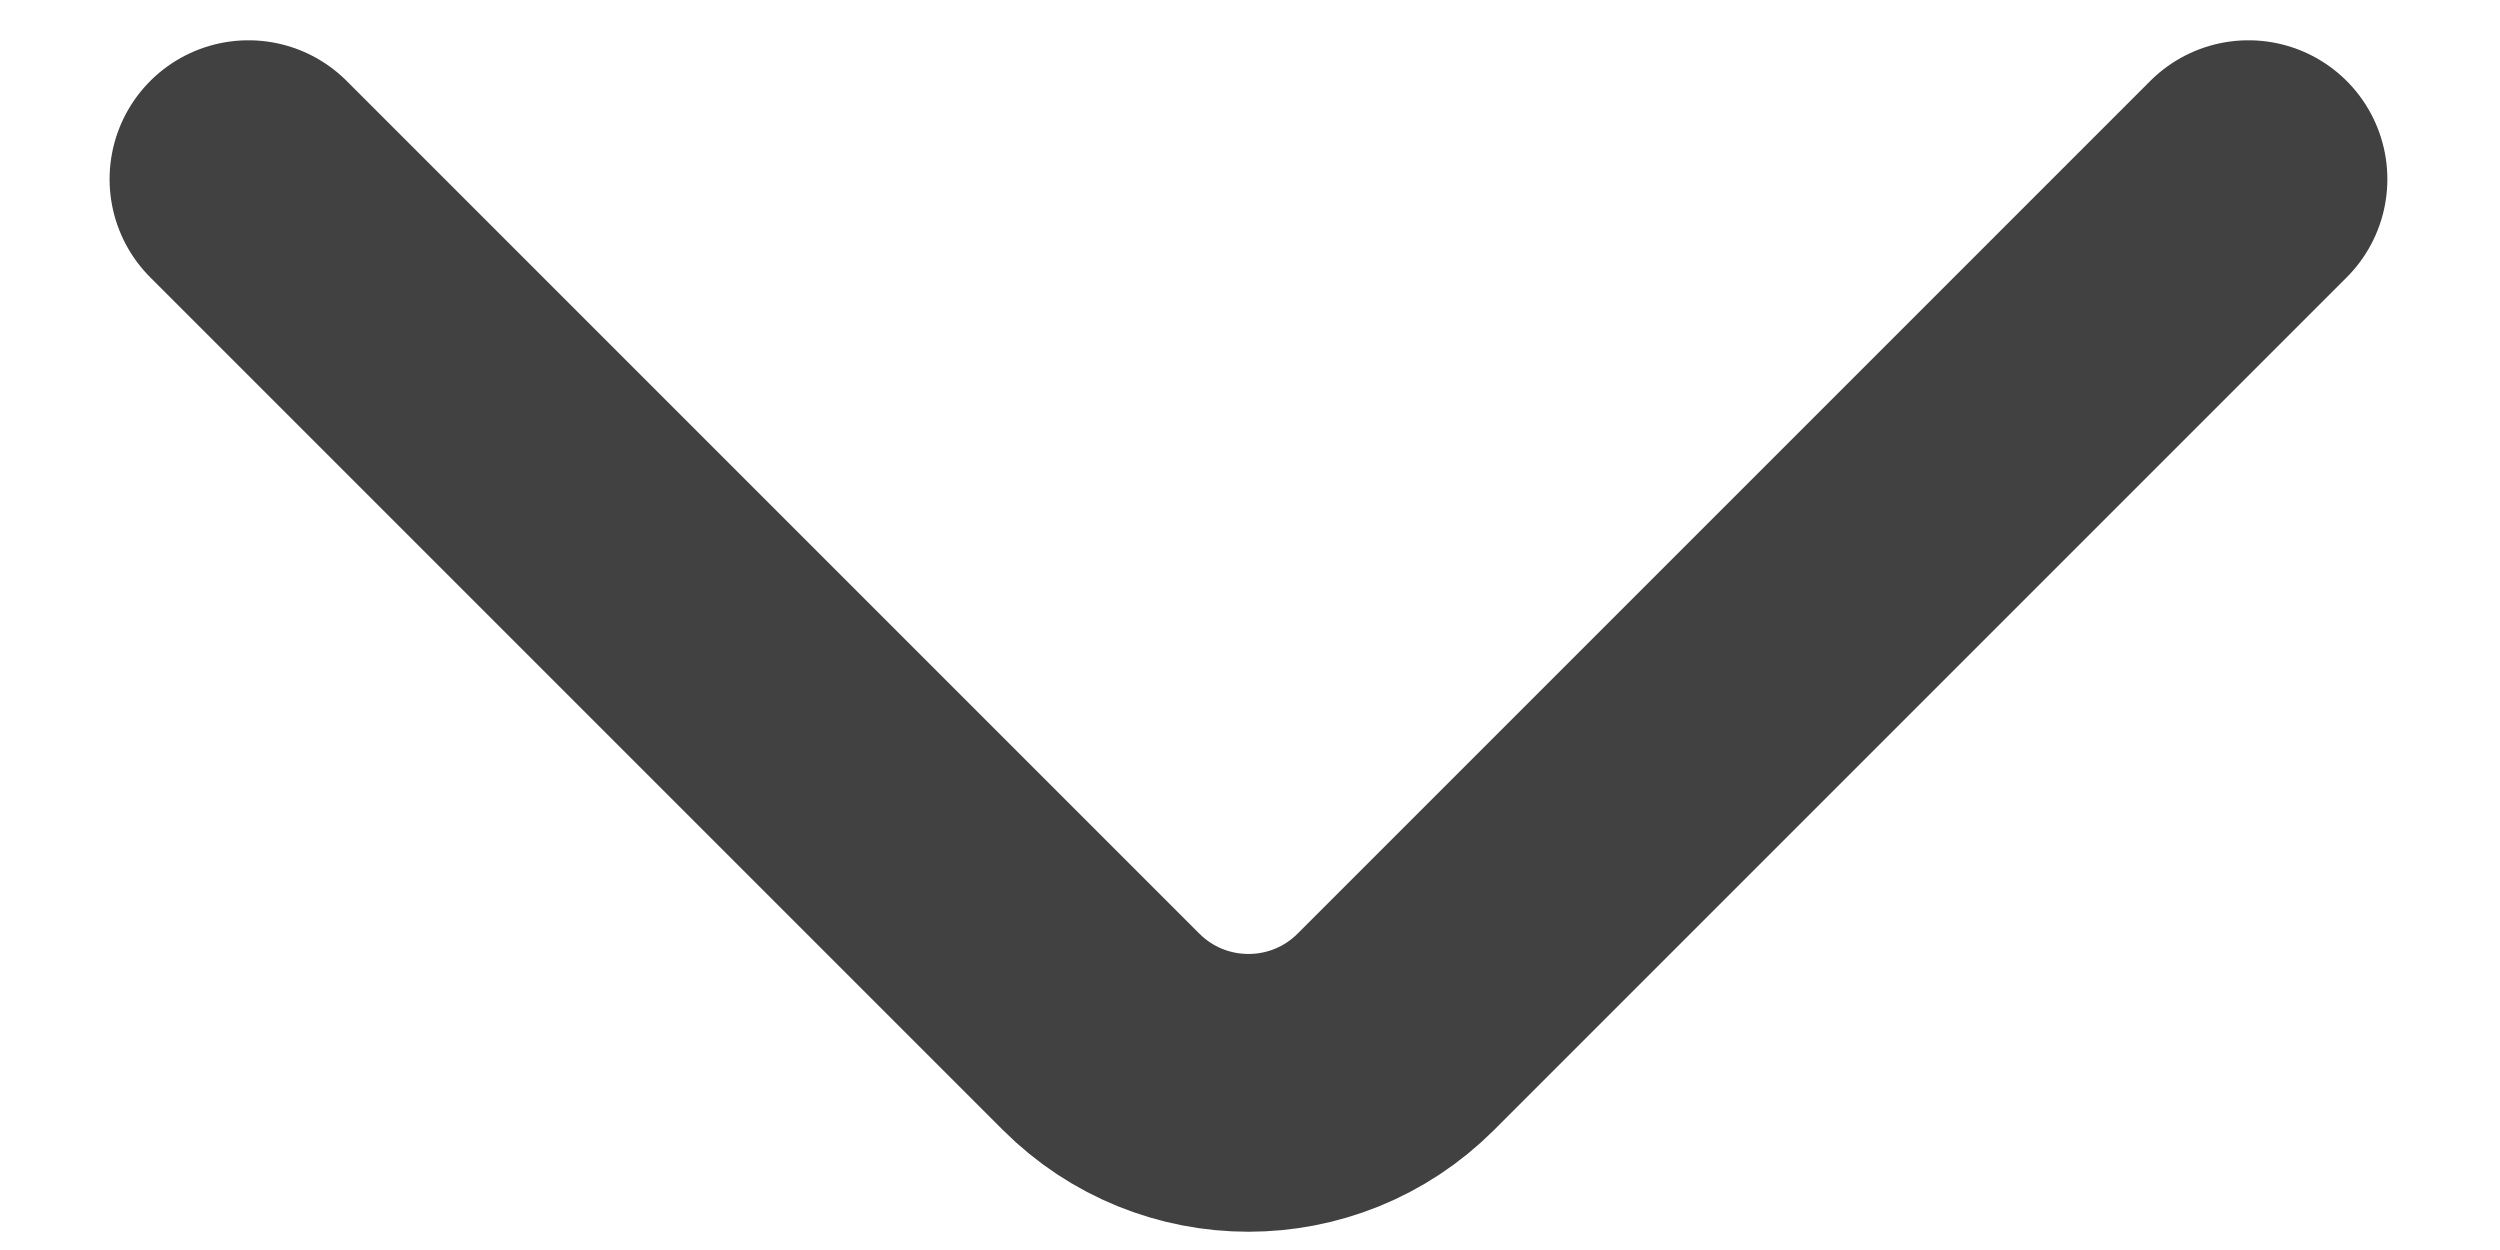
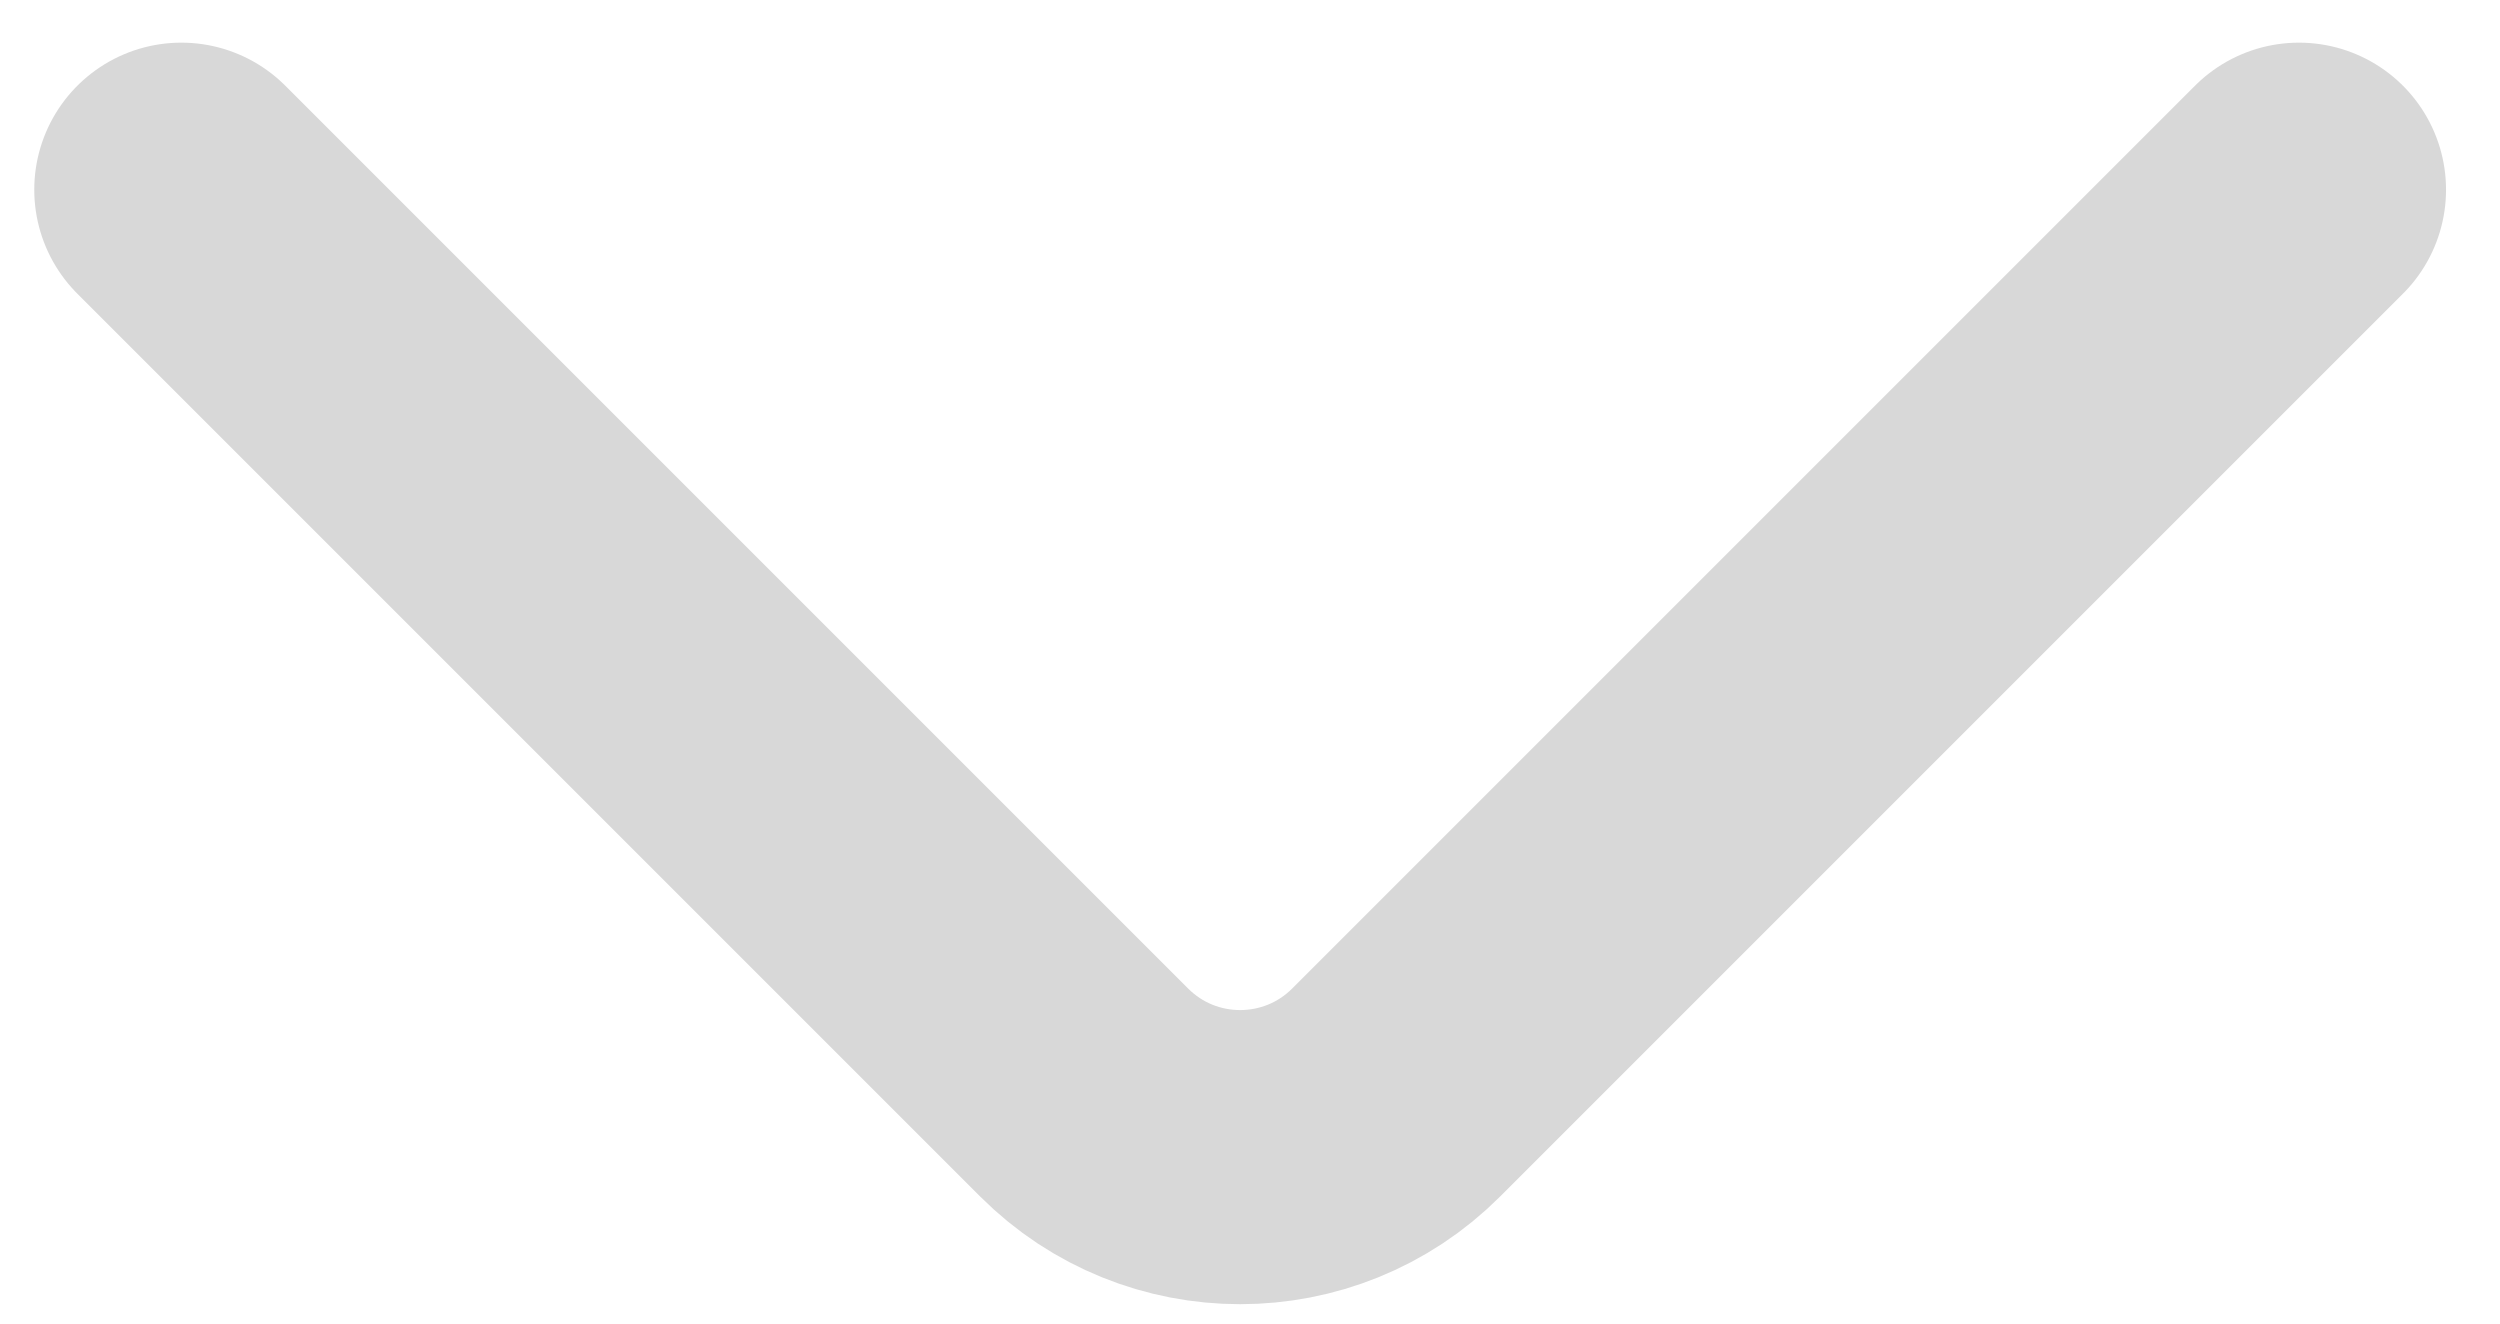
- <svg xmlns="http://www.w3.org/2000/svg" width="18" height="9" viewBox="0 0 18 9" fill="none">
-   <path d="M16.189 1.29L10.05 7.429C9.464 8.015 8.514 8.015 7.928 7.429L1.789 1.29" stroke="#414141" stroke-width="2" stroke-linecap="round" stroke-linejoin="round" />
+ <svg xmlns="http://www.w3.org/2000/svg" width="17" height="9" viewBox="0 0 17 9" fill="none">
+   <path d="M15.633 1.29L9.494 7.429C8.908 8.015 7.958 8.015 7.372 7.429L1.233 1.29" stroke="#D8D8D8" stroke-width="2" stroke-linecap="round" stroke-linejoin="round" />
</svg>
